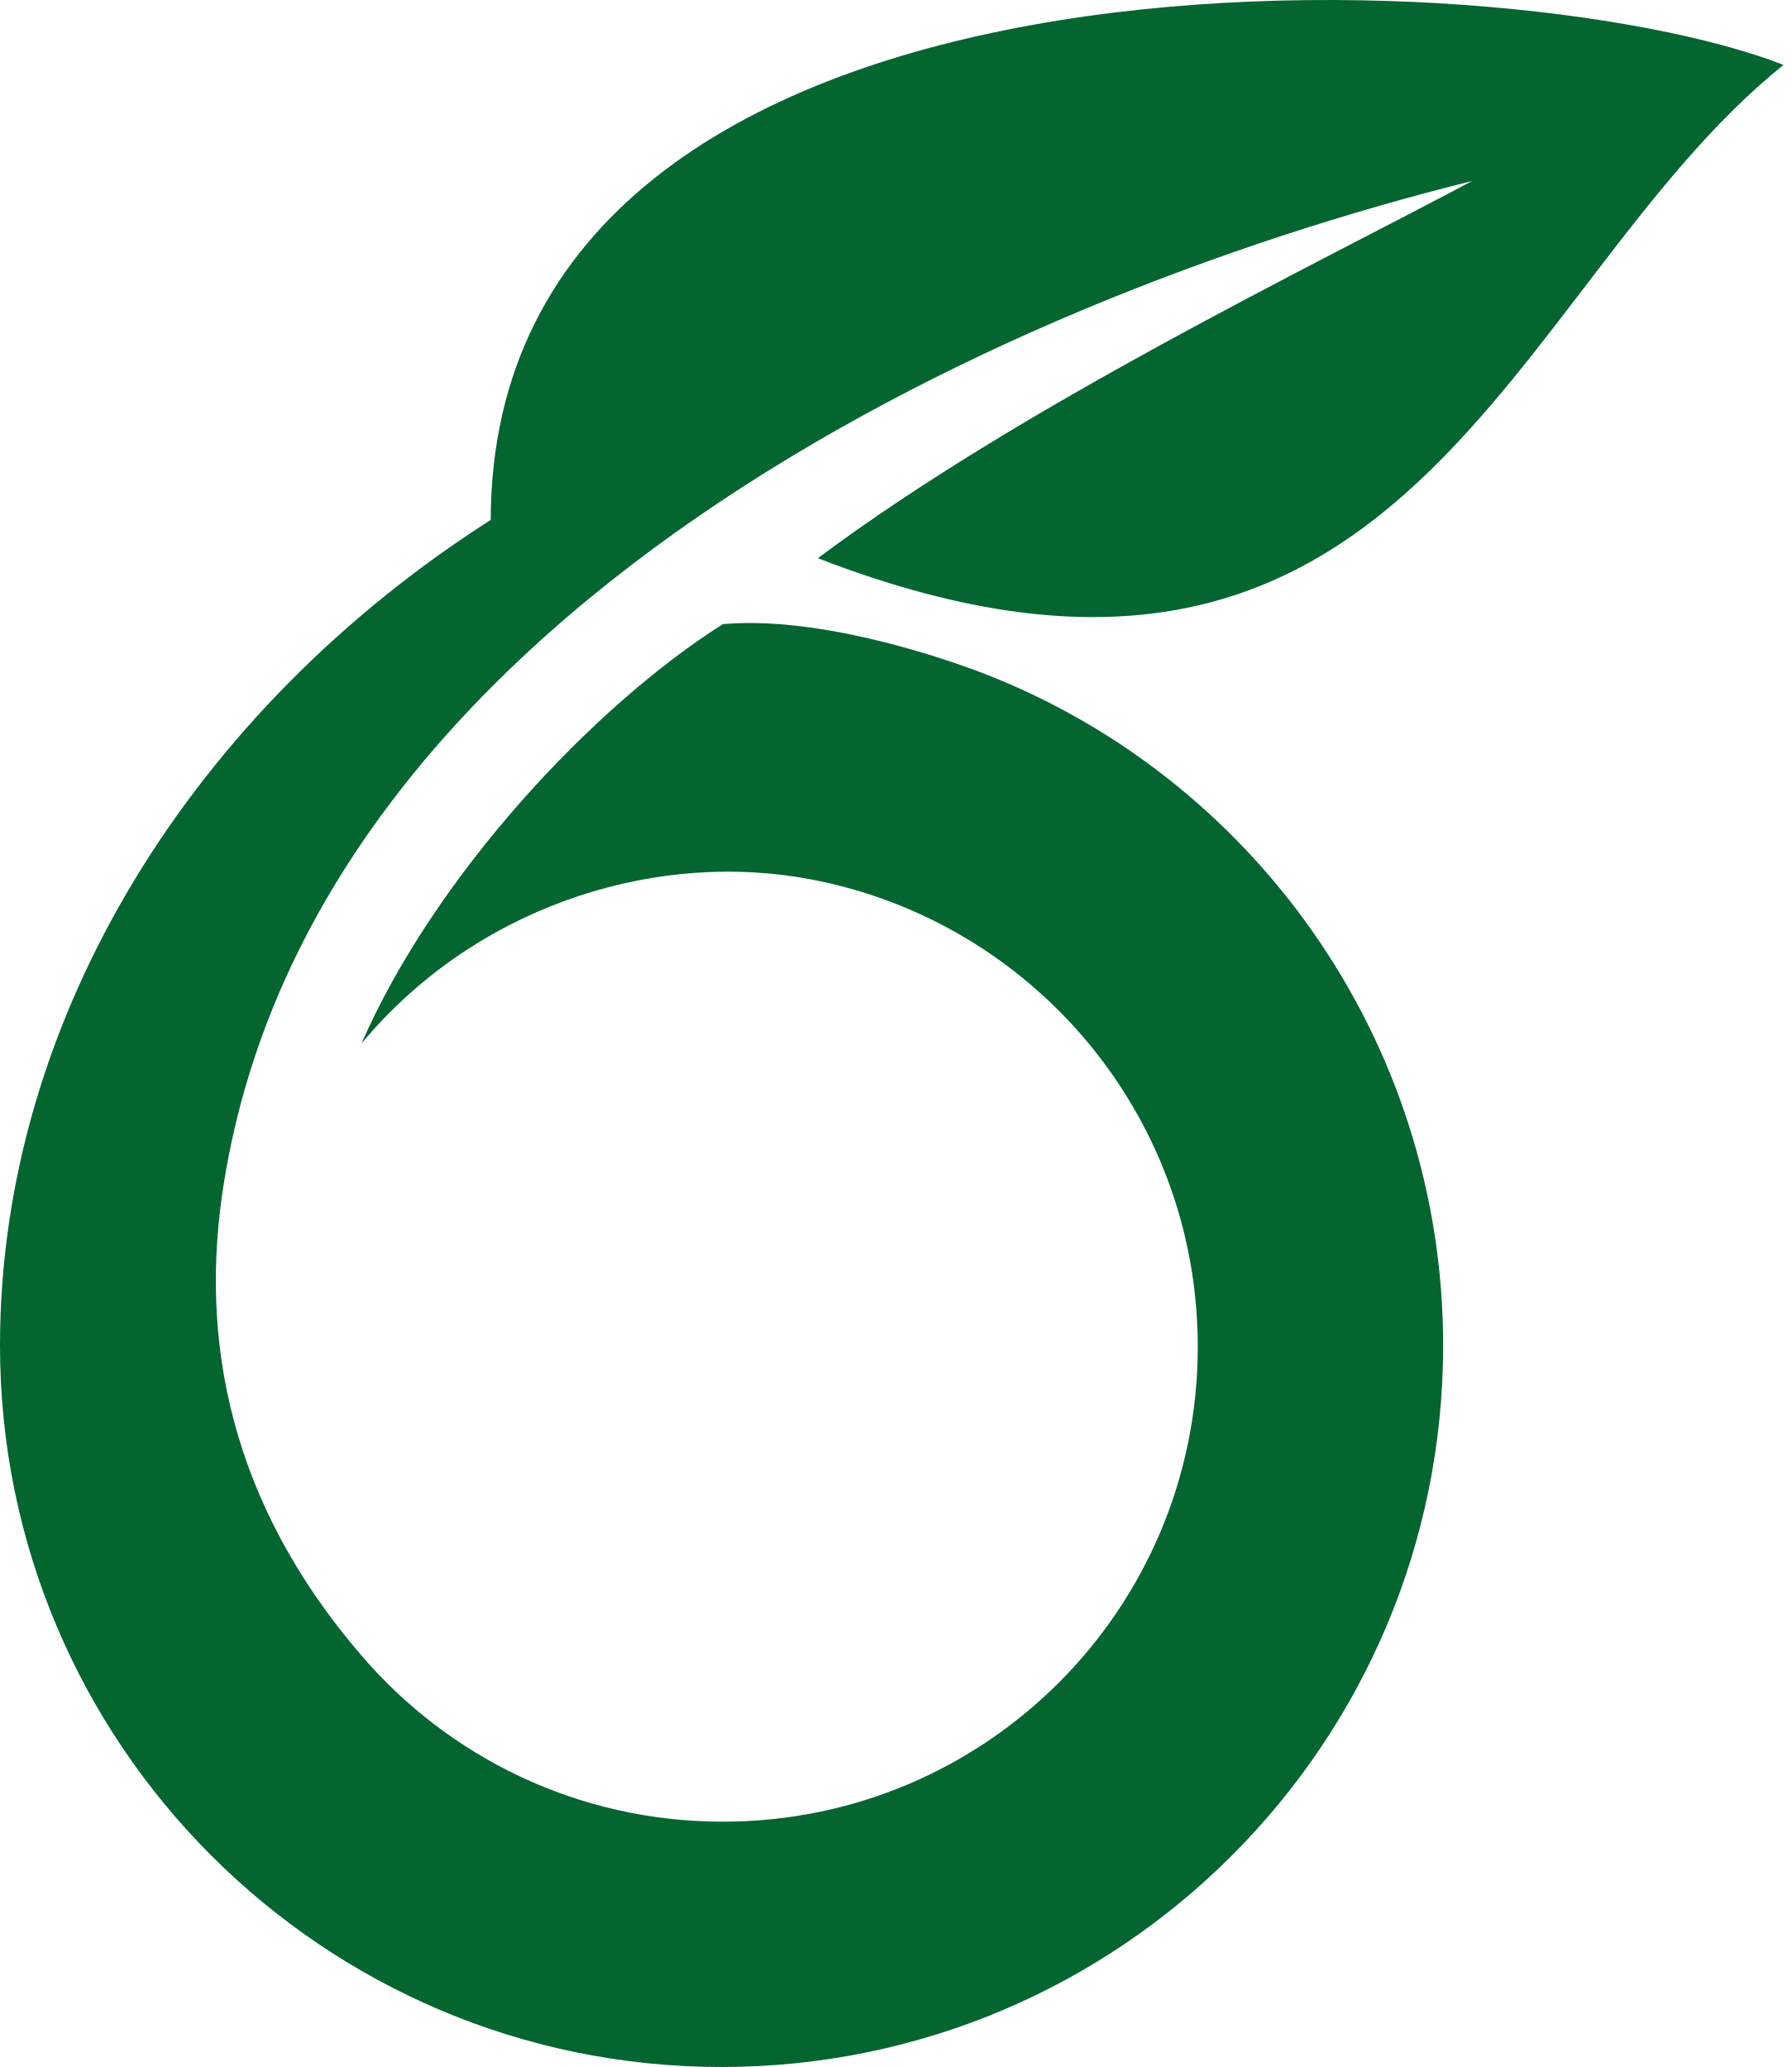
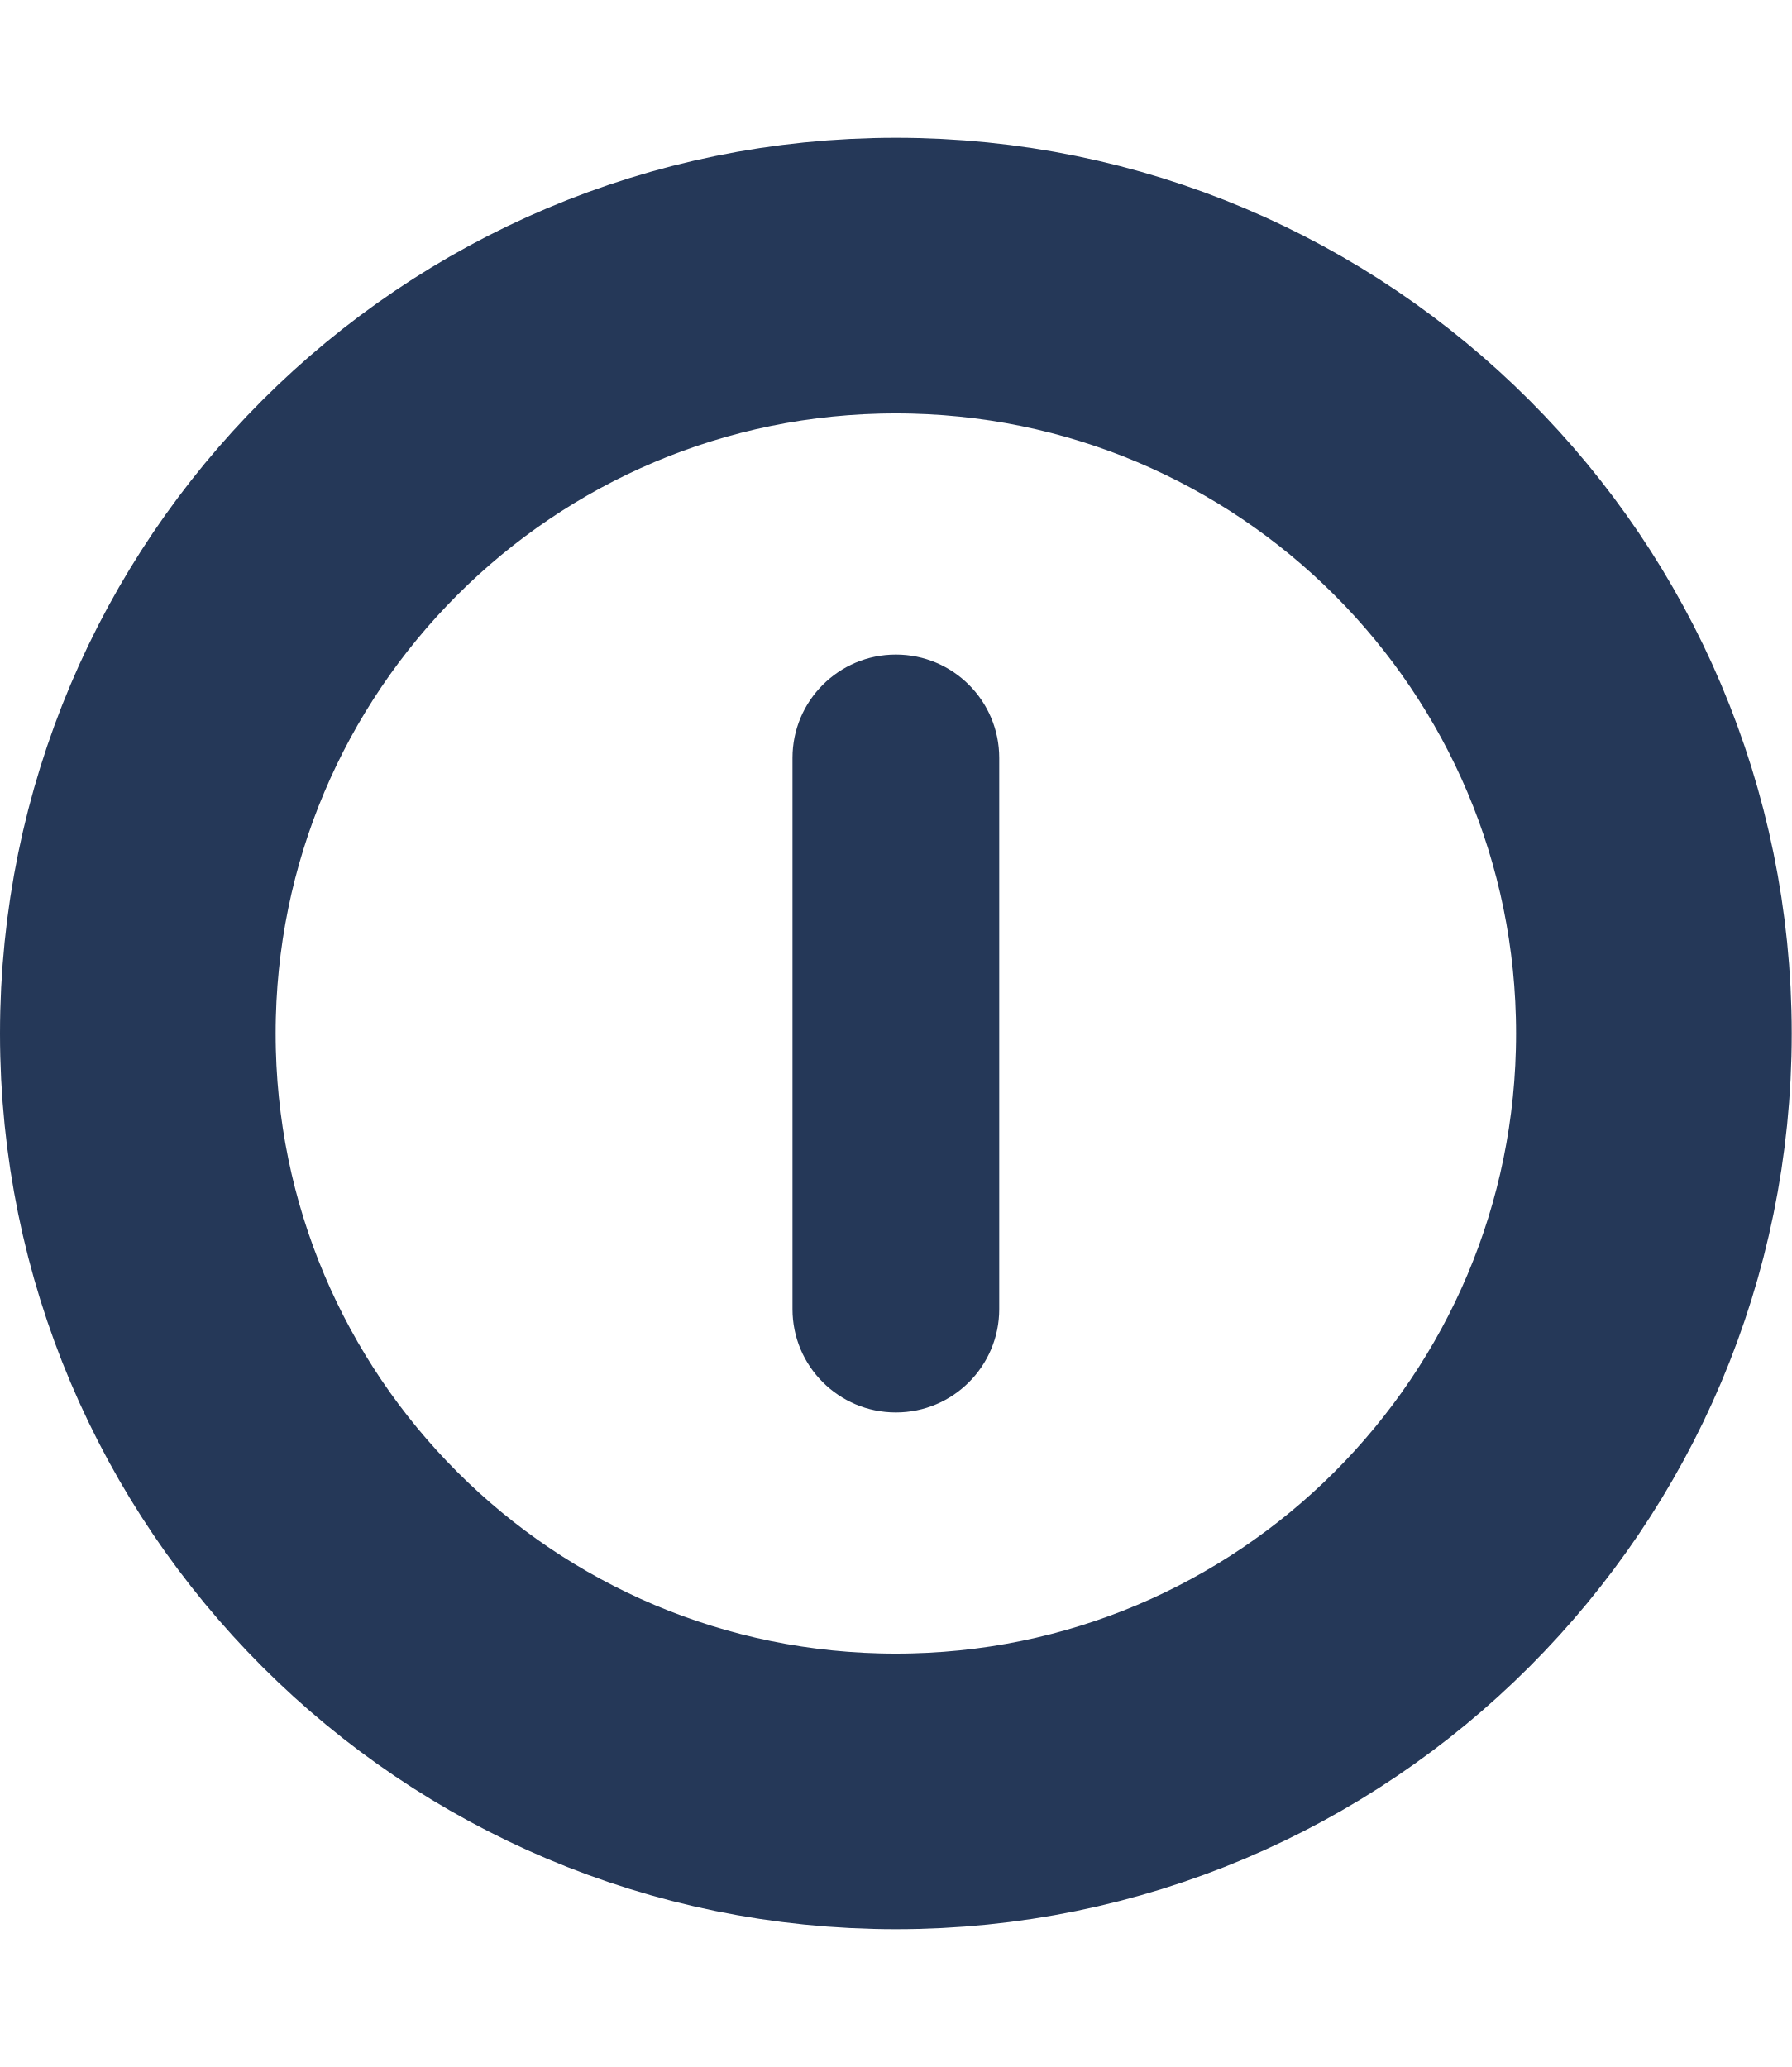
<svg xmlns="http://www.w3.org/2000/svg" width="104" height="120" viewBox="0 0 104 120" fill="none">
-   <path d="M103.521 3.769C87.288 -2.586 28.56 -4.883 28.483 30.185C11.332 41.134 0 58.975 0 78.117C0 101.241 18.759 120 41.883 120C65.007 120 83.766 101.241 83.766 78.117C83.766 60.277 72.587 44.963 56.814 38.99C53.751 37.842 47.166 35.775 41.959 36.234C34.456 40.981 25.268 50.782 20.98 60.583C27.412 52.849 37.442 49.48 46.401 50.935C59.494 53.079 69.524 64.411 69.524 78.194C69.524 93.431 57.197 105.758 41.959 105.758C33.537 105.758 26.033 102.006 20.98 96.111C13.399 87.305 11.485 77.811 13.017 68.546C18.3 36.081 56.814 17.628 85.45 10.507C76.109 15.484 59.264 23.6 47.472 32.406C81.852 45.728 87.441 16.709 103.521 3.769Z" fill="#046530" />
+   <circle cx="52" cy="60" r="44" stroke="#253858" stroke-width="16" fill="none" />
+   <rect x="46" y="38" width="12" height="44" rx="6" fill="#253858" />
</svg>
